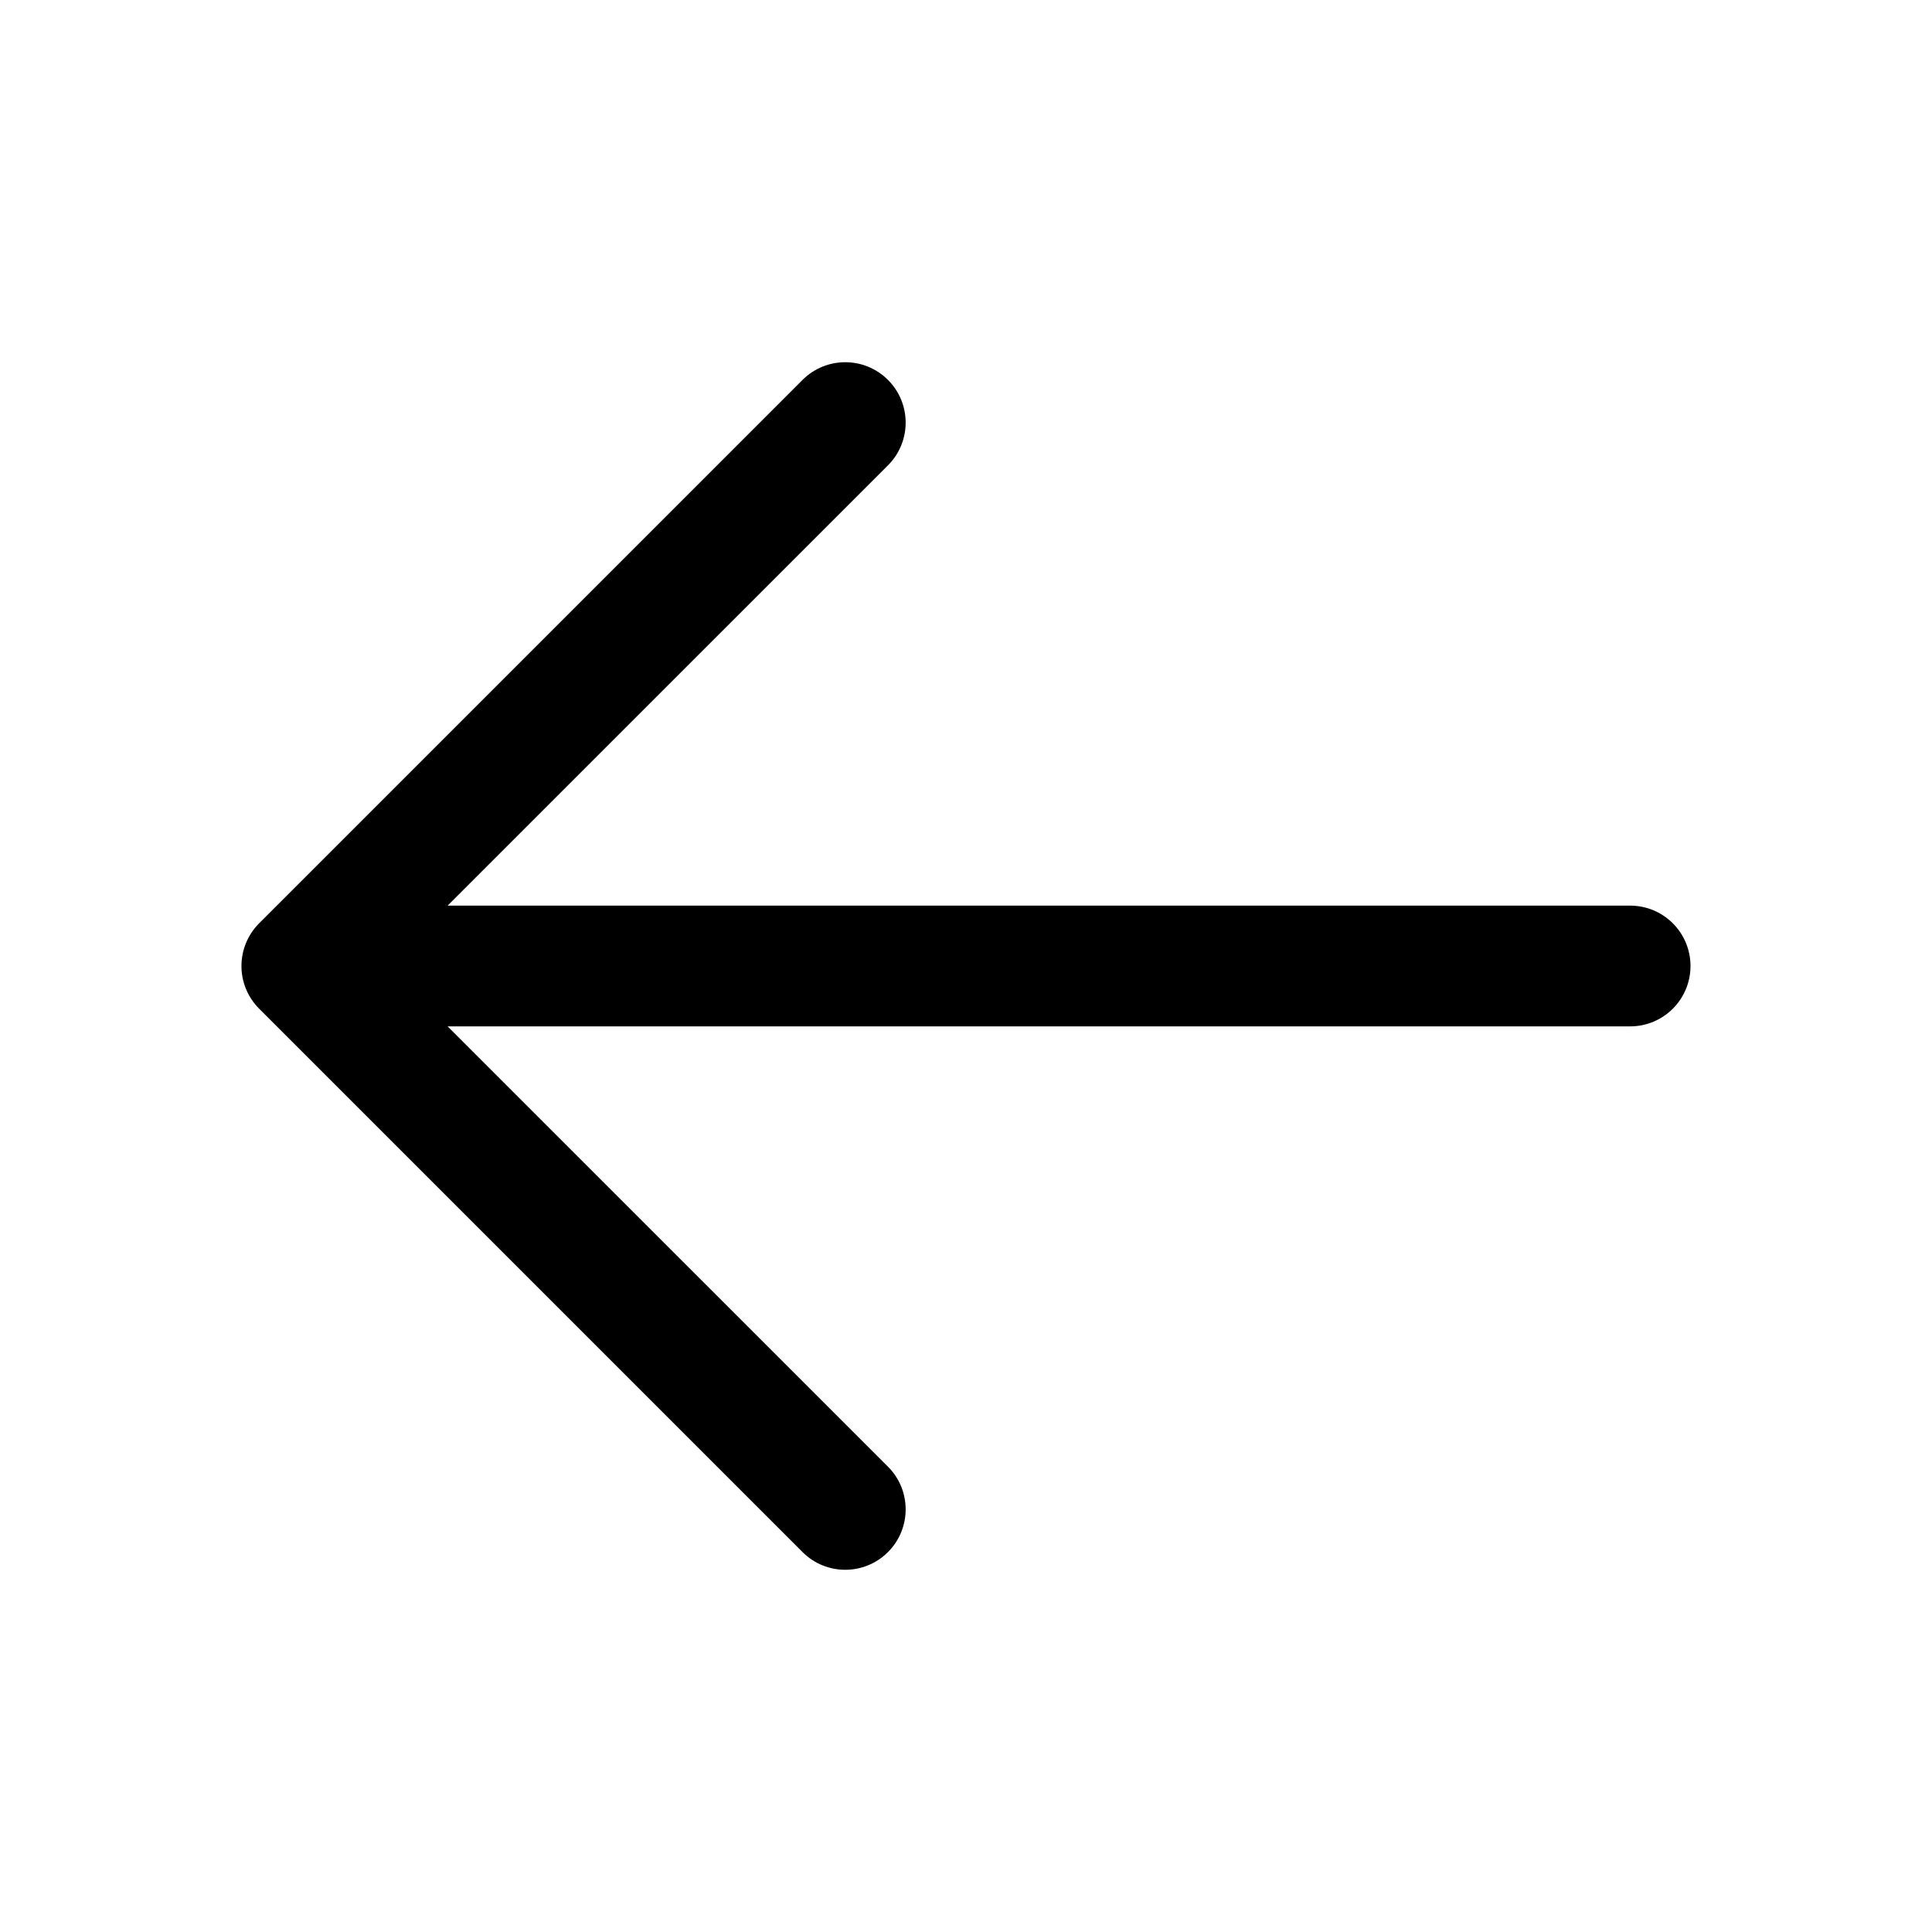
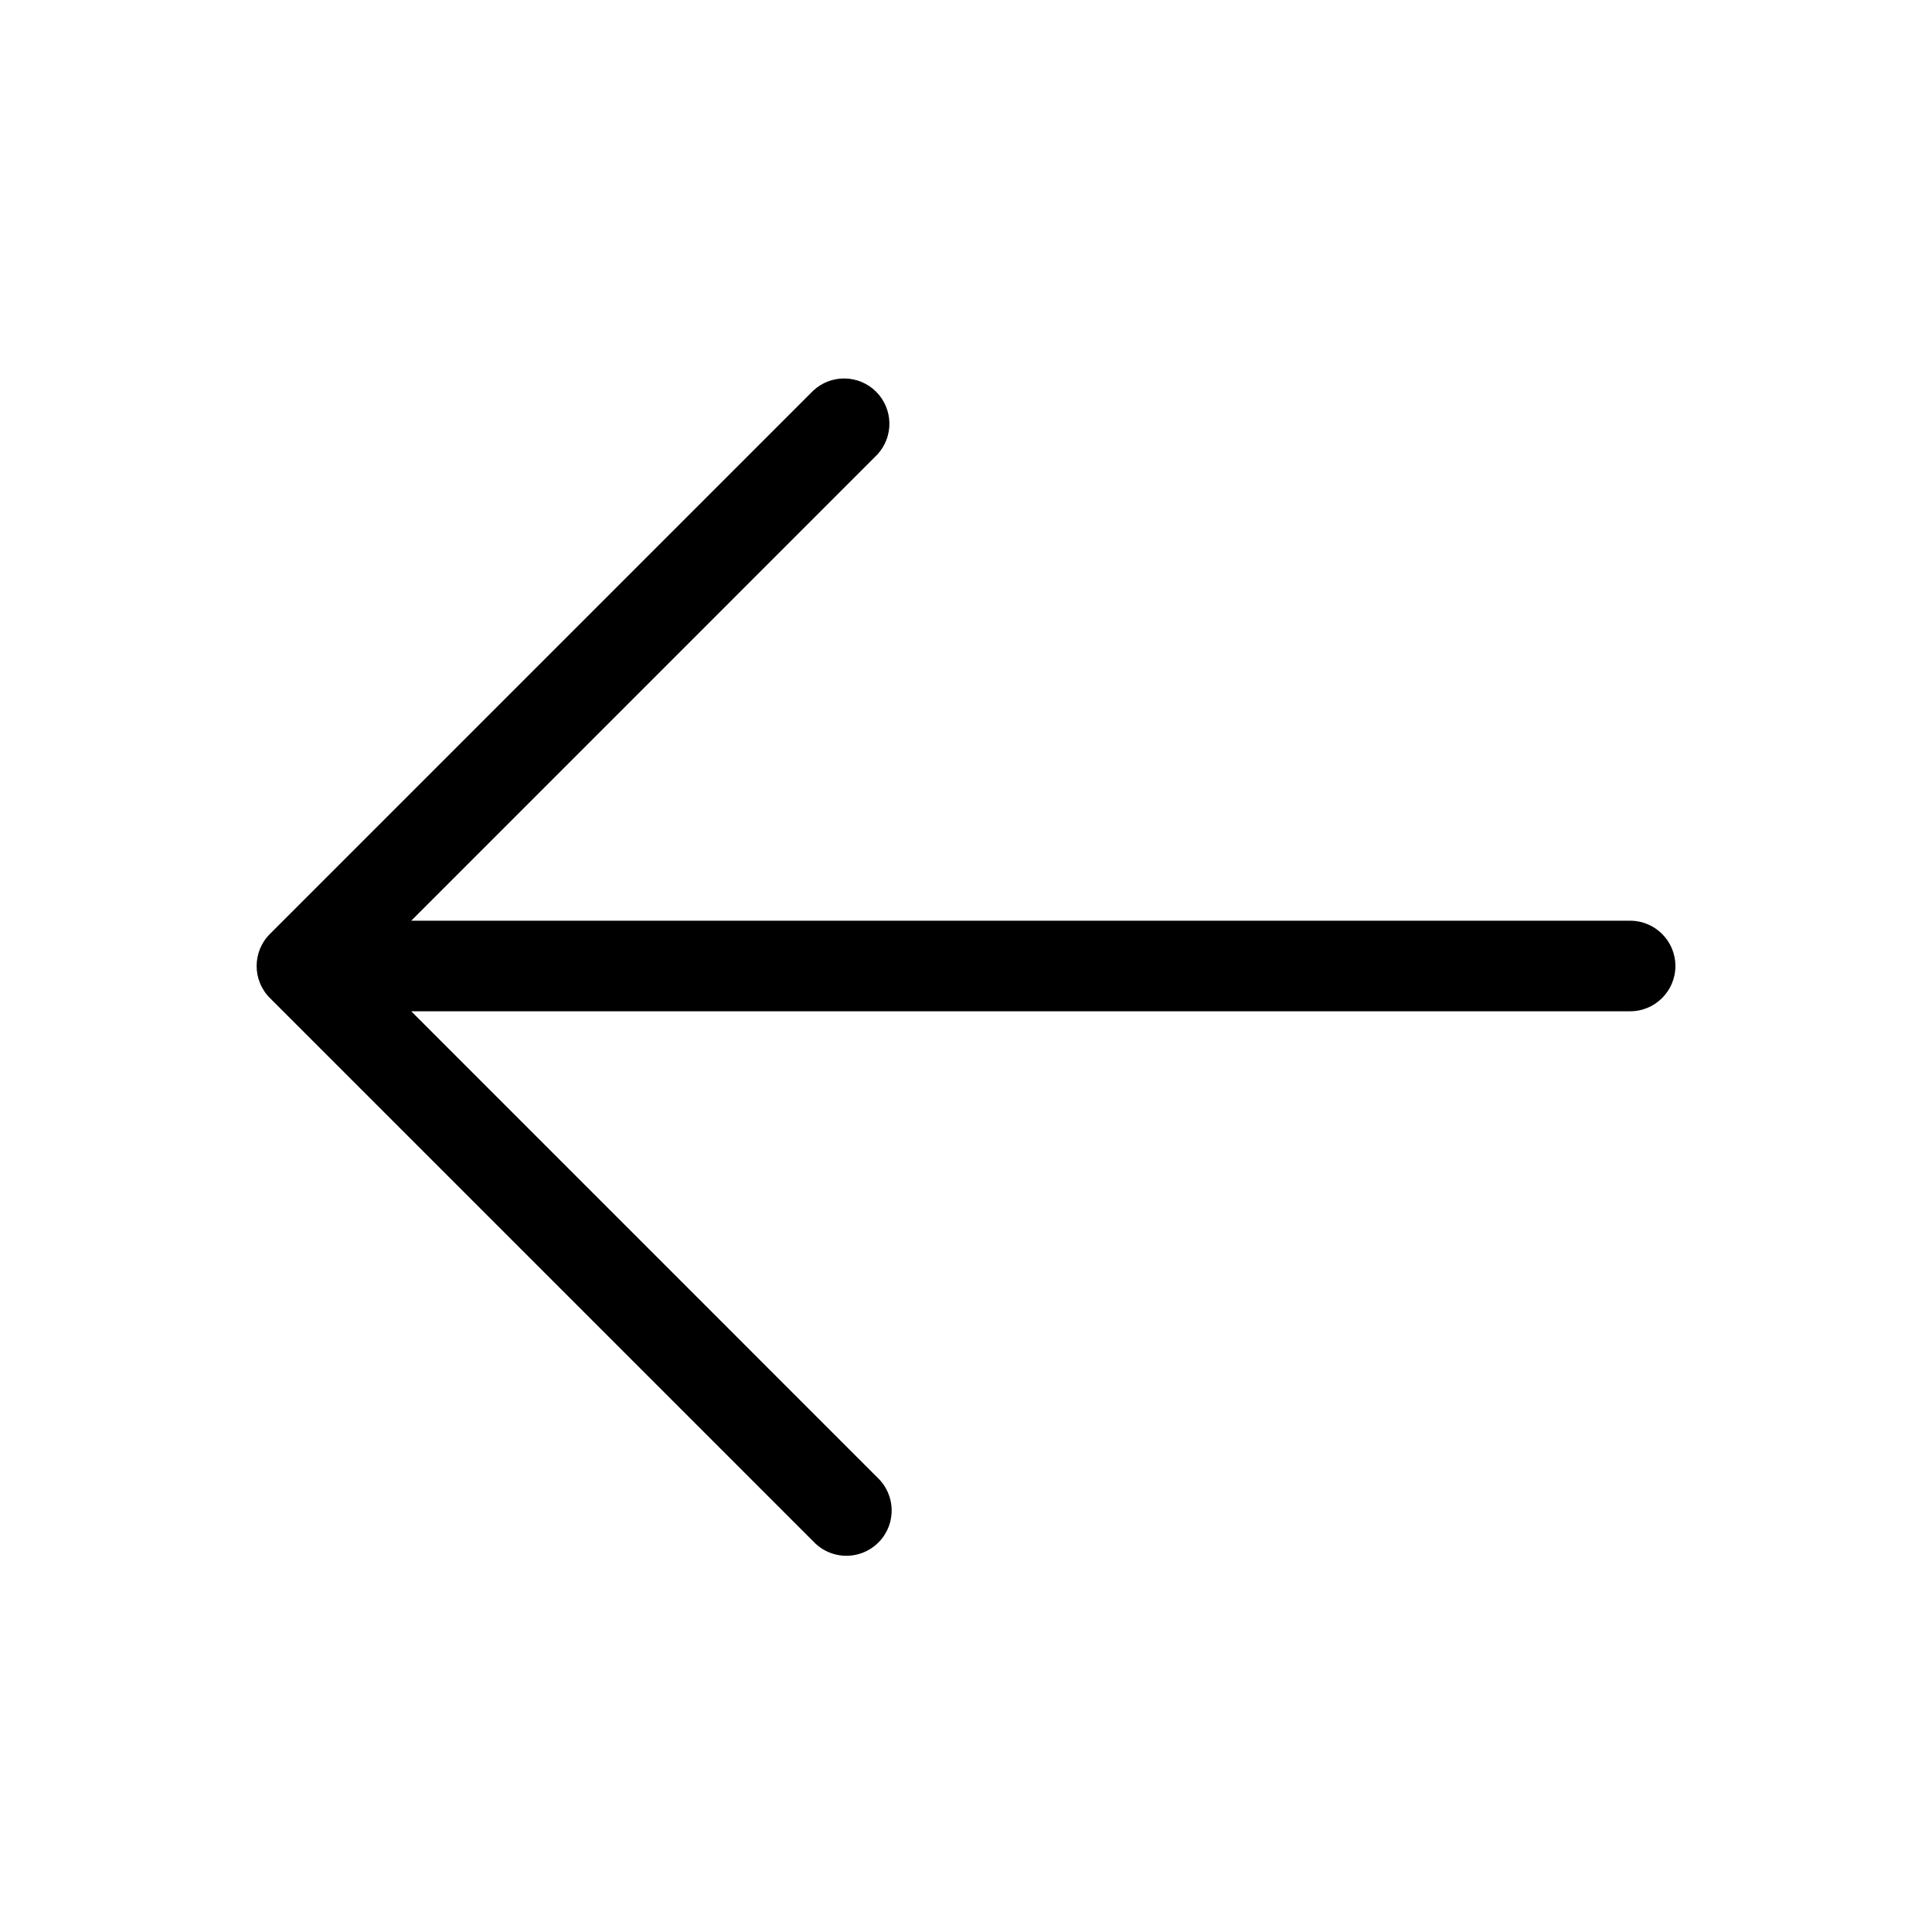
<svg xmlns="http://www.w3.org/2000/svg" viewBox="0 0 256 256" fill="currentColor">
-   <path d="M224,128a8,8,0,0,1-8,8H59.31l58.35,58.34a8,8,0,0,1-11.32,11.32l-72-72a8,8,0,0,1,0-11.32l72-72a8,8,0,0,1,11.32,11.32L59.31,120H216A8,8,0,0,1,224,128Z" />
+   <path d="M222,128a6,6,0,0,1-6,6H54.49l61.75,61.76a6,6,0,1,1-8.48,8.48l-72-72a6,6,0,0,1,0-8.48l72-72a6,6,0,0,1,8.48,8.48L54.49,122H216A6,6,0,0,1,222,128Z" />
</svg>
